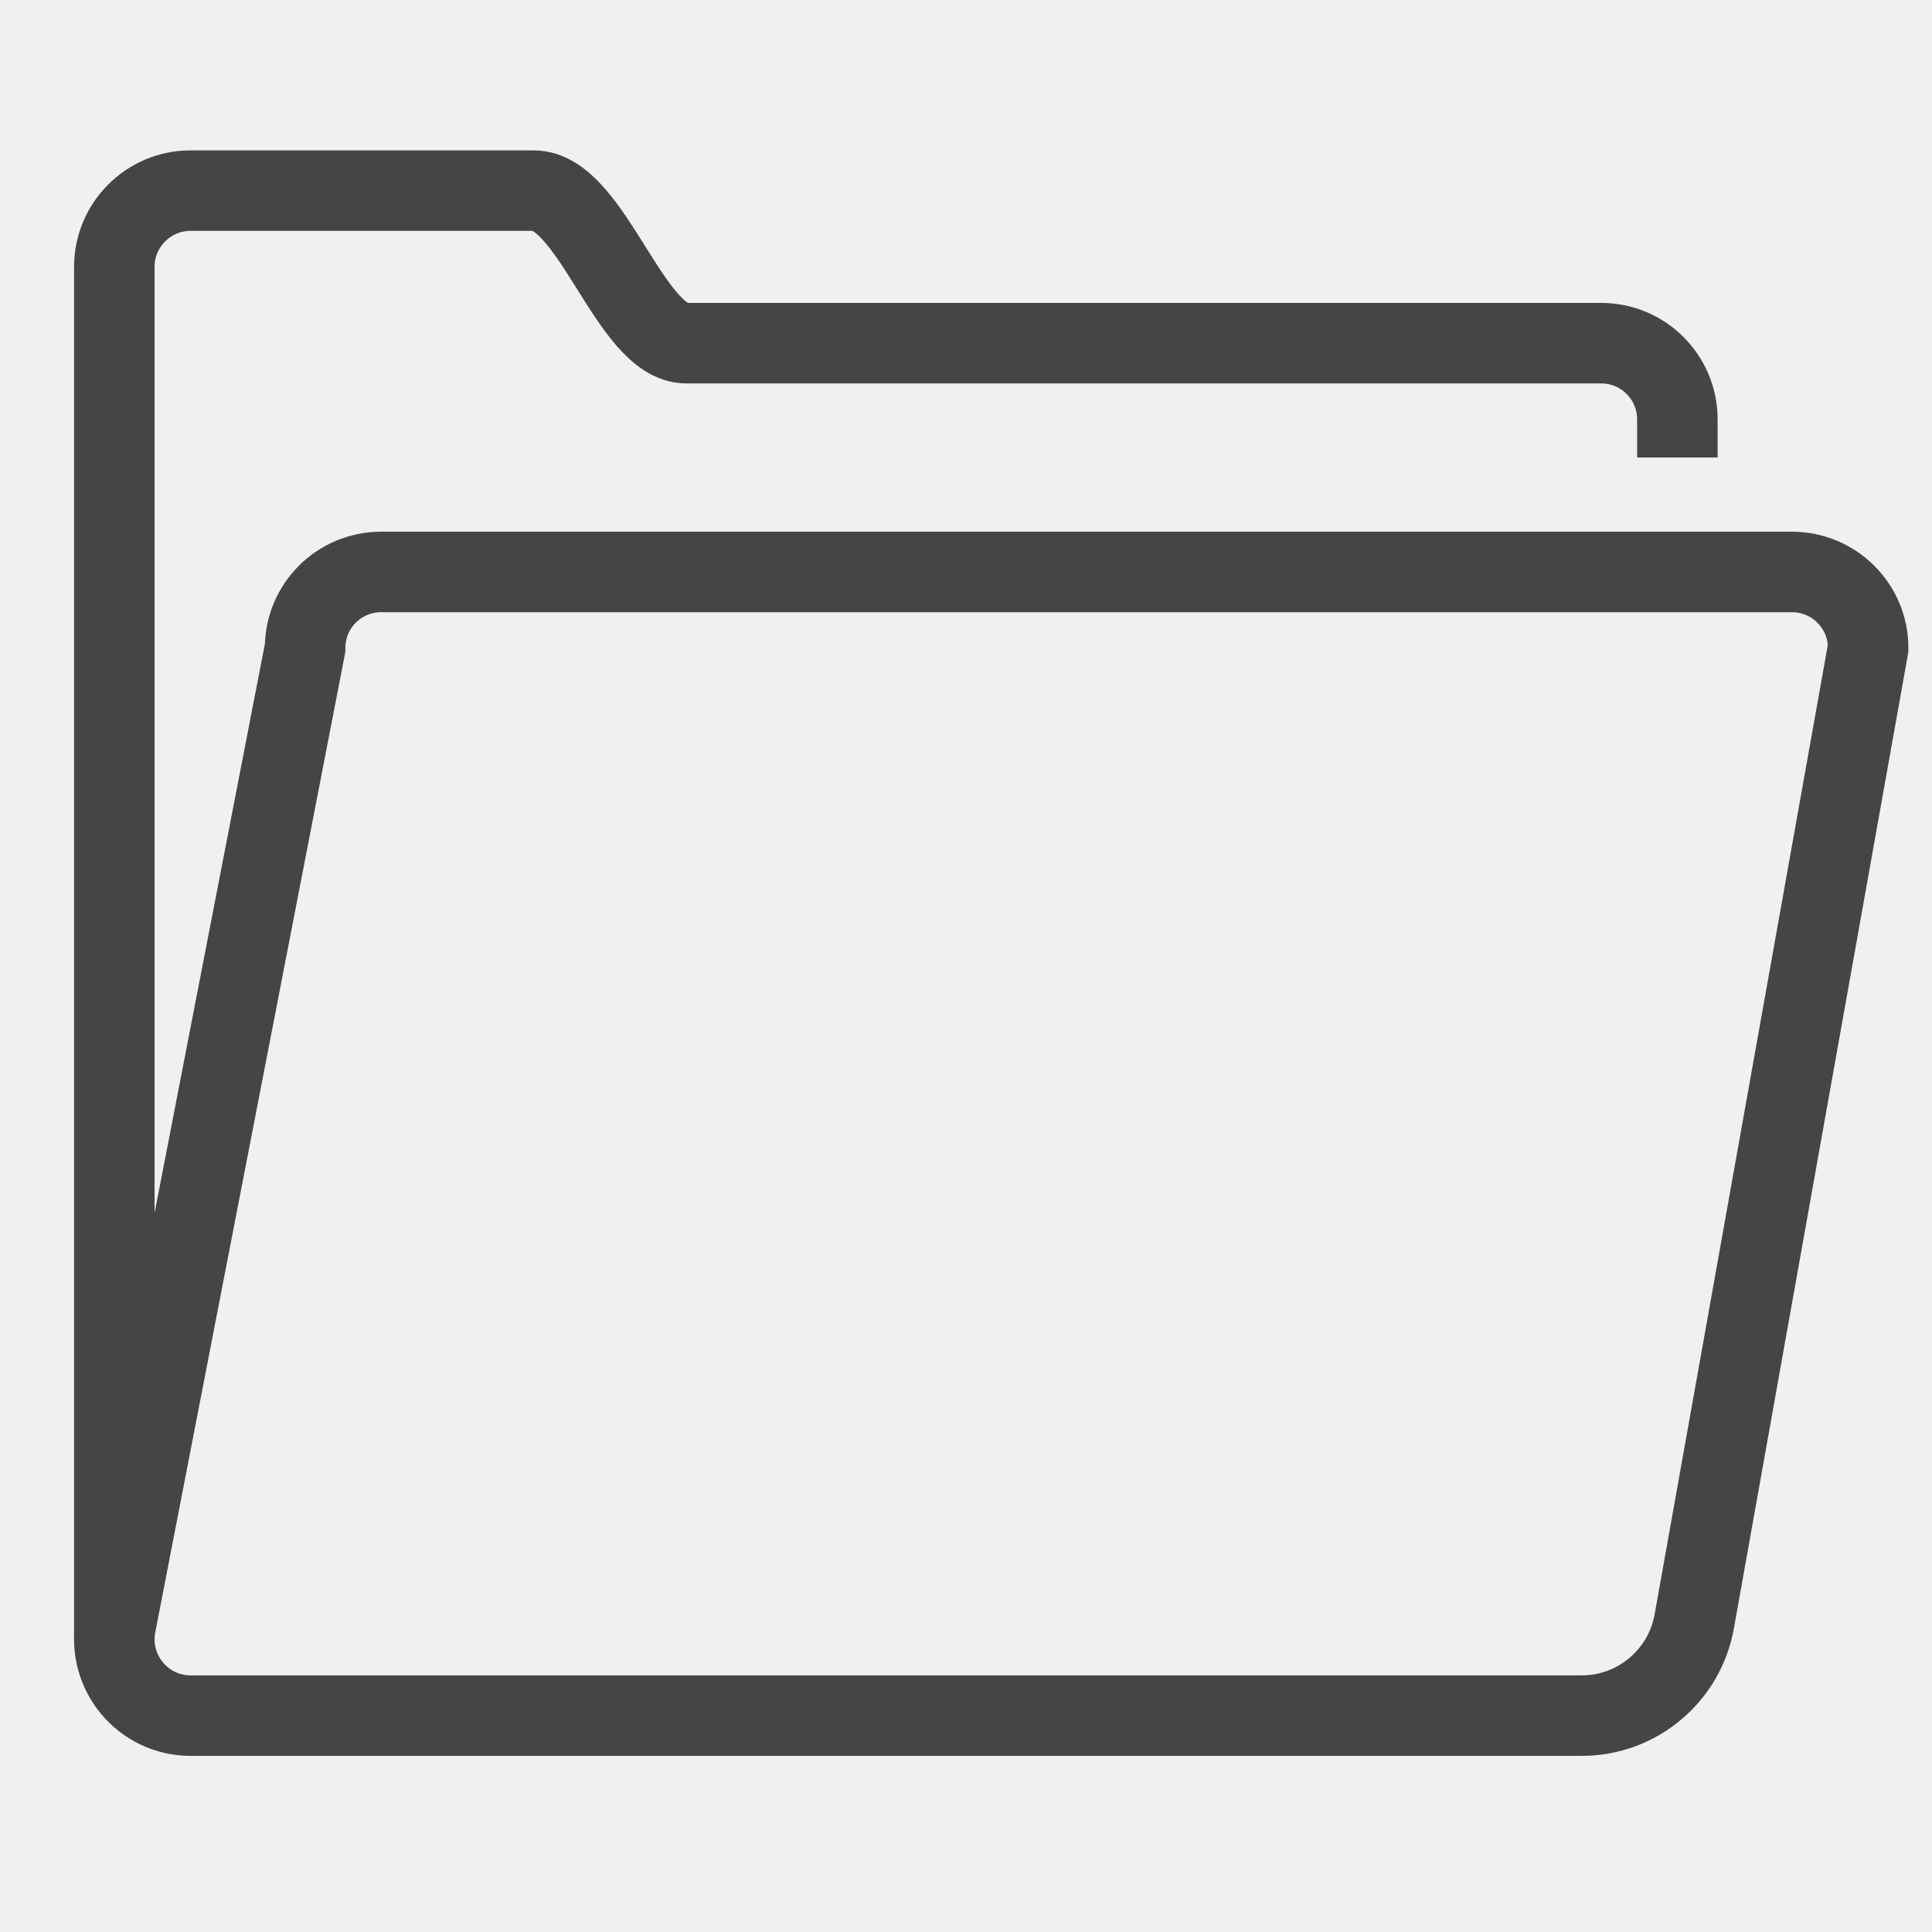
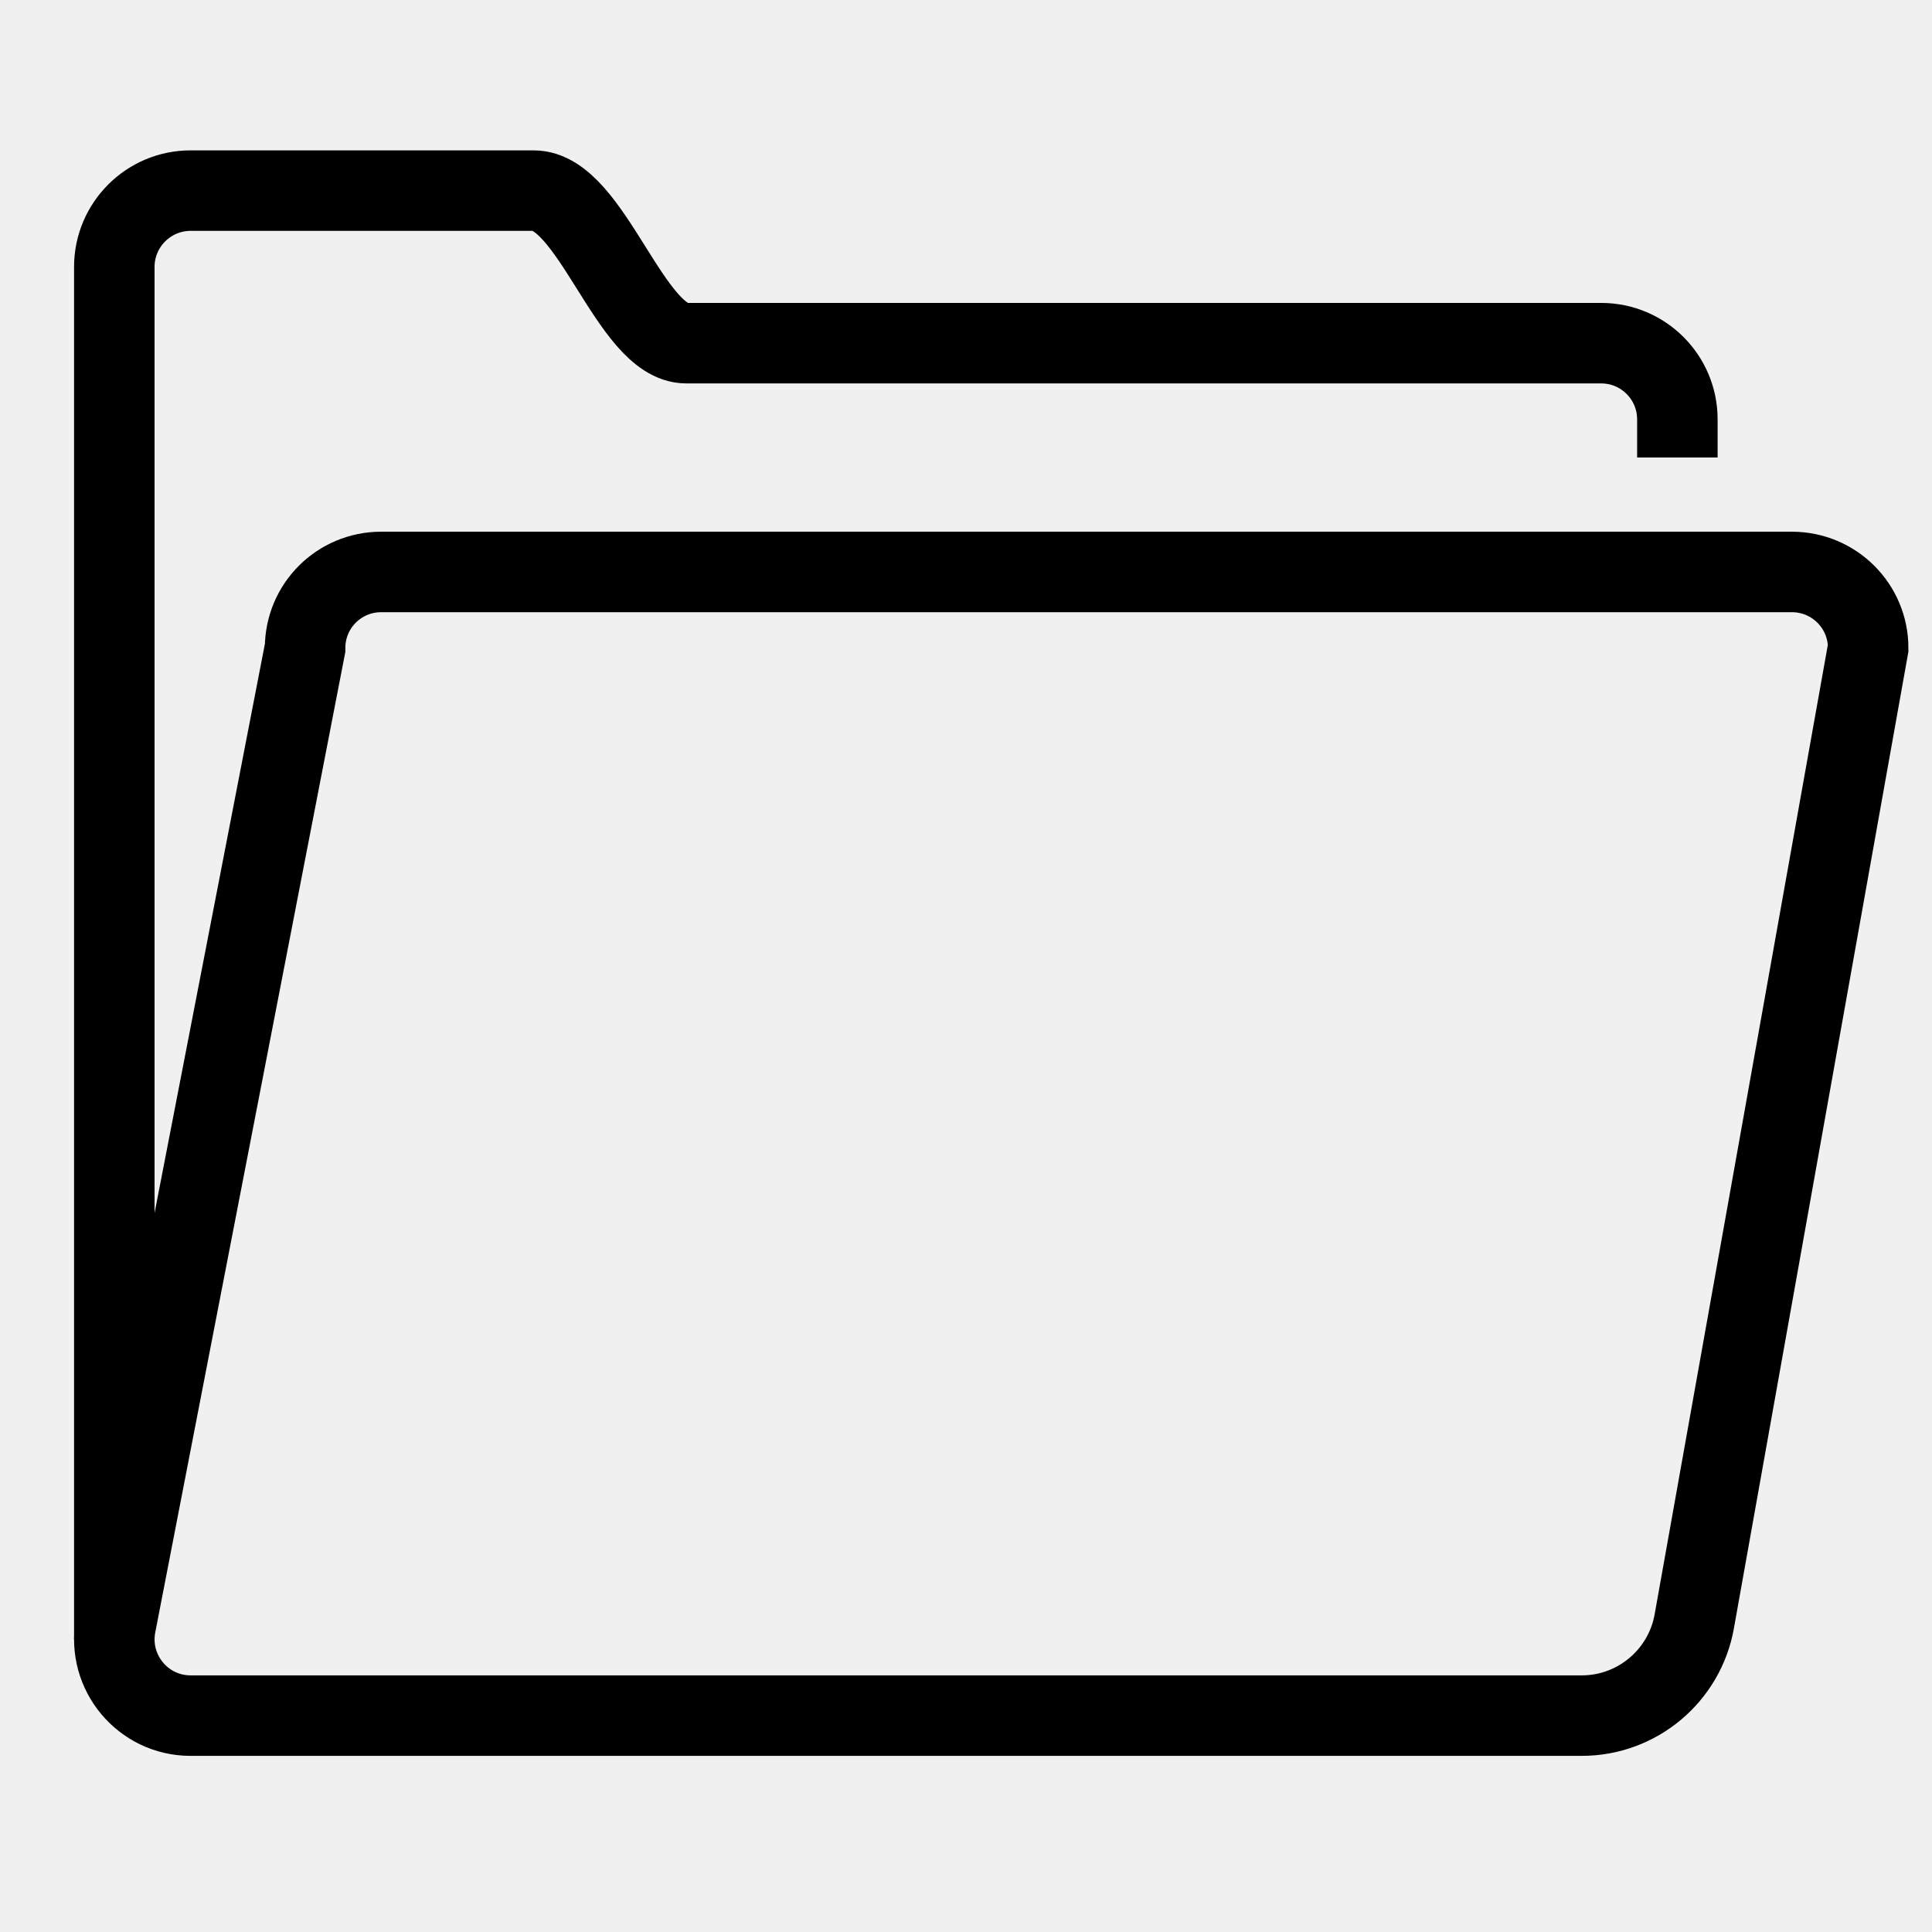
<svg xmlns="http://www.w3.org/2000/svg" width="24" height="24" viewBox="0 0 24 24" fill="none">
  <g clip-path="url(#clip0_3998_1707)">
-     <path d="M2.367 21.312H19.65C20.337 21.312 20.927 20.817 21.047 20.14L23.207 8.05C23.207 7.527 22.782 7.105 22.26 7.105H4.735C4.212 7.105 3.79 7.527 3.79 8.05L1.435 20.198C1.332 20.777 1.777 21.312 2.367 21.312Z" stroke="#454545" stroke-miterlimit="10" />
-     <path d="M20.837 5.683V5.21C20.837 4.688 20.415 4.263 19.89 4.263H8.525C7.83 4.263 7.347 2.368 6.63 2.368H2.367C1.845 2.368 1.42 2.793 1.42 3.315V20.365" stroke="#454545" stroke-miterlimit="10" />
+     <path d="M2.367 21.312H19.65C20.337 21.312 20.927 20.817 21.047 20.14L23.207 8.05C23.207 7.527 22.782 7.105 22.26 7.105H4.735C4.212 7.105 3.79 7.527 3.79 8.05L1.435 20.198C1.332 20.777 1.777 21.312 2.367 21.312Z" stroke="currentColor" stroke-miterlimit="10" />
+     <path d="M20.837 5.683V5.21C20.837 4.688 20.415 4.263 19.89 4.263H8.525C7.83 4.263 7.347 2.368 6.63 2.368H2.367C1.845 2.368 1.42 2.793 1.42 3.315V20.365" stroke="currentColor" stroke-miterlimit="10" />
  </g>
  <defs>
    <clipPath id="clip0_3998_1707">
      <rect width="24" height="24" fill="white" />
    </clipPath>
  </defs>
</svg>
